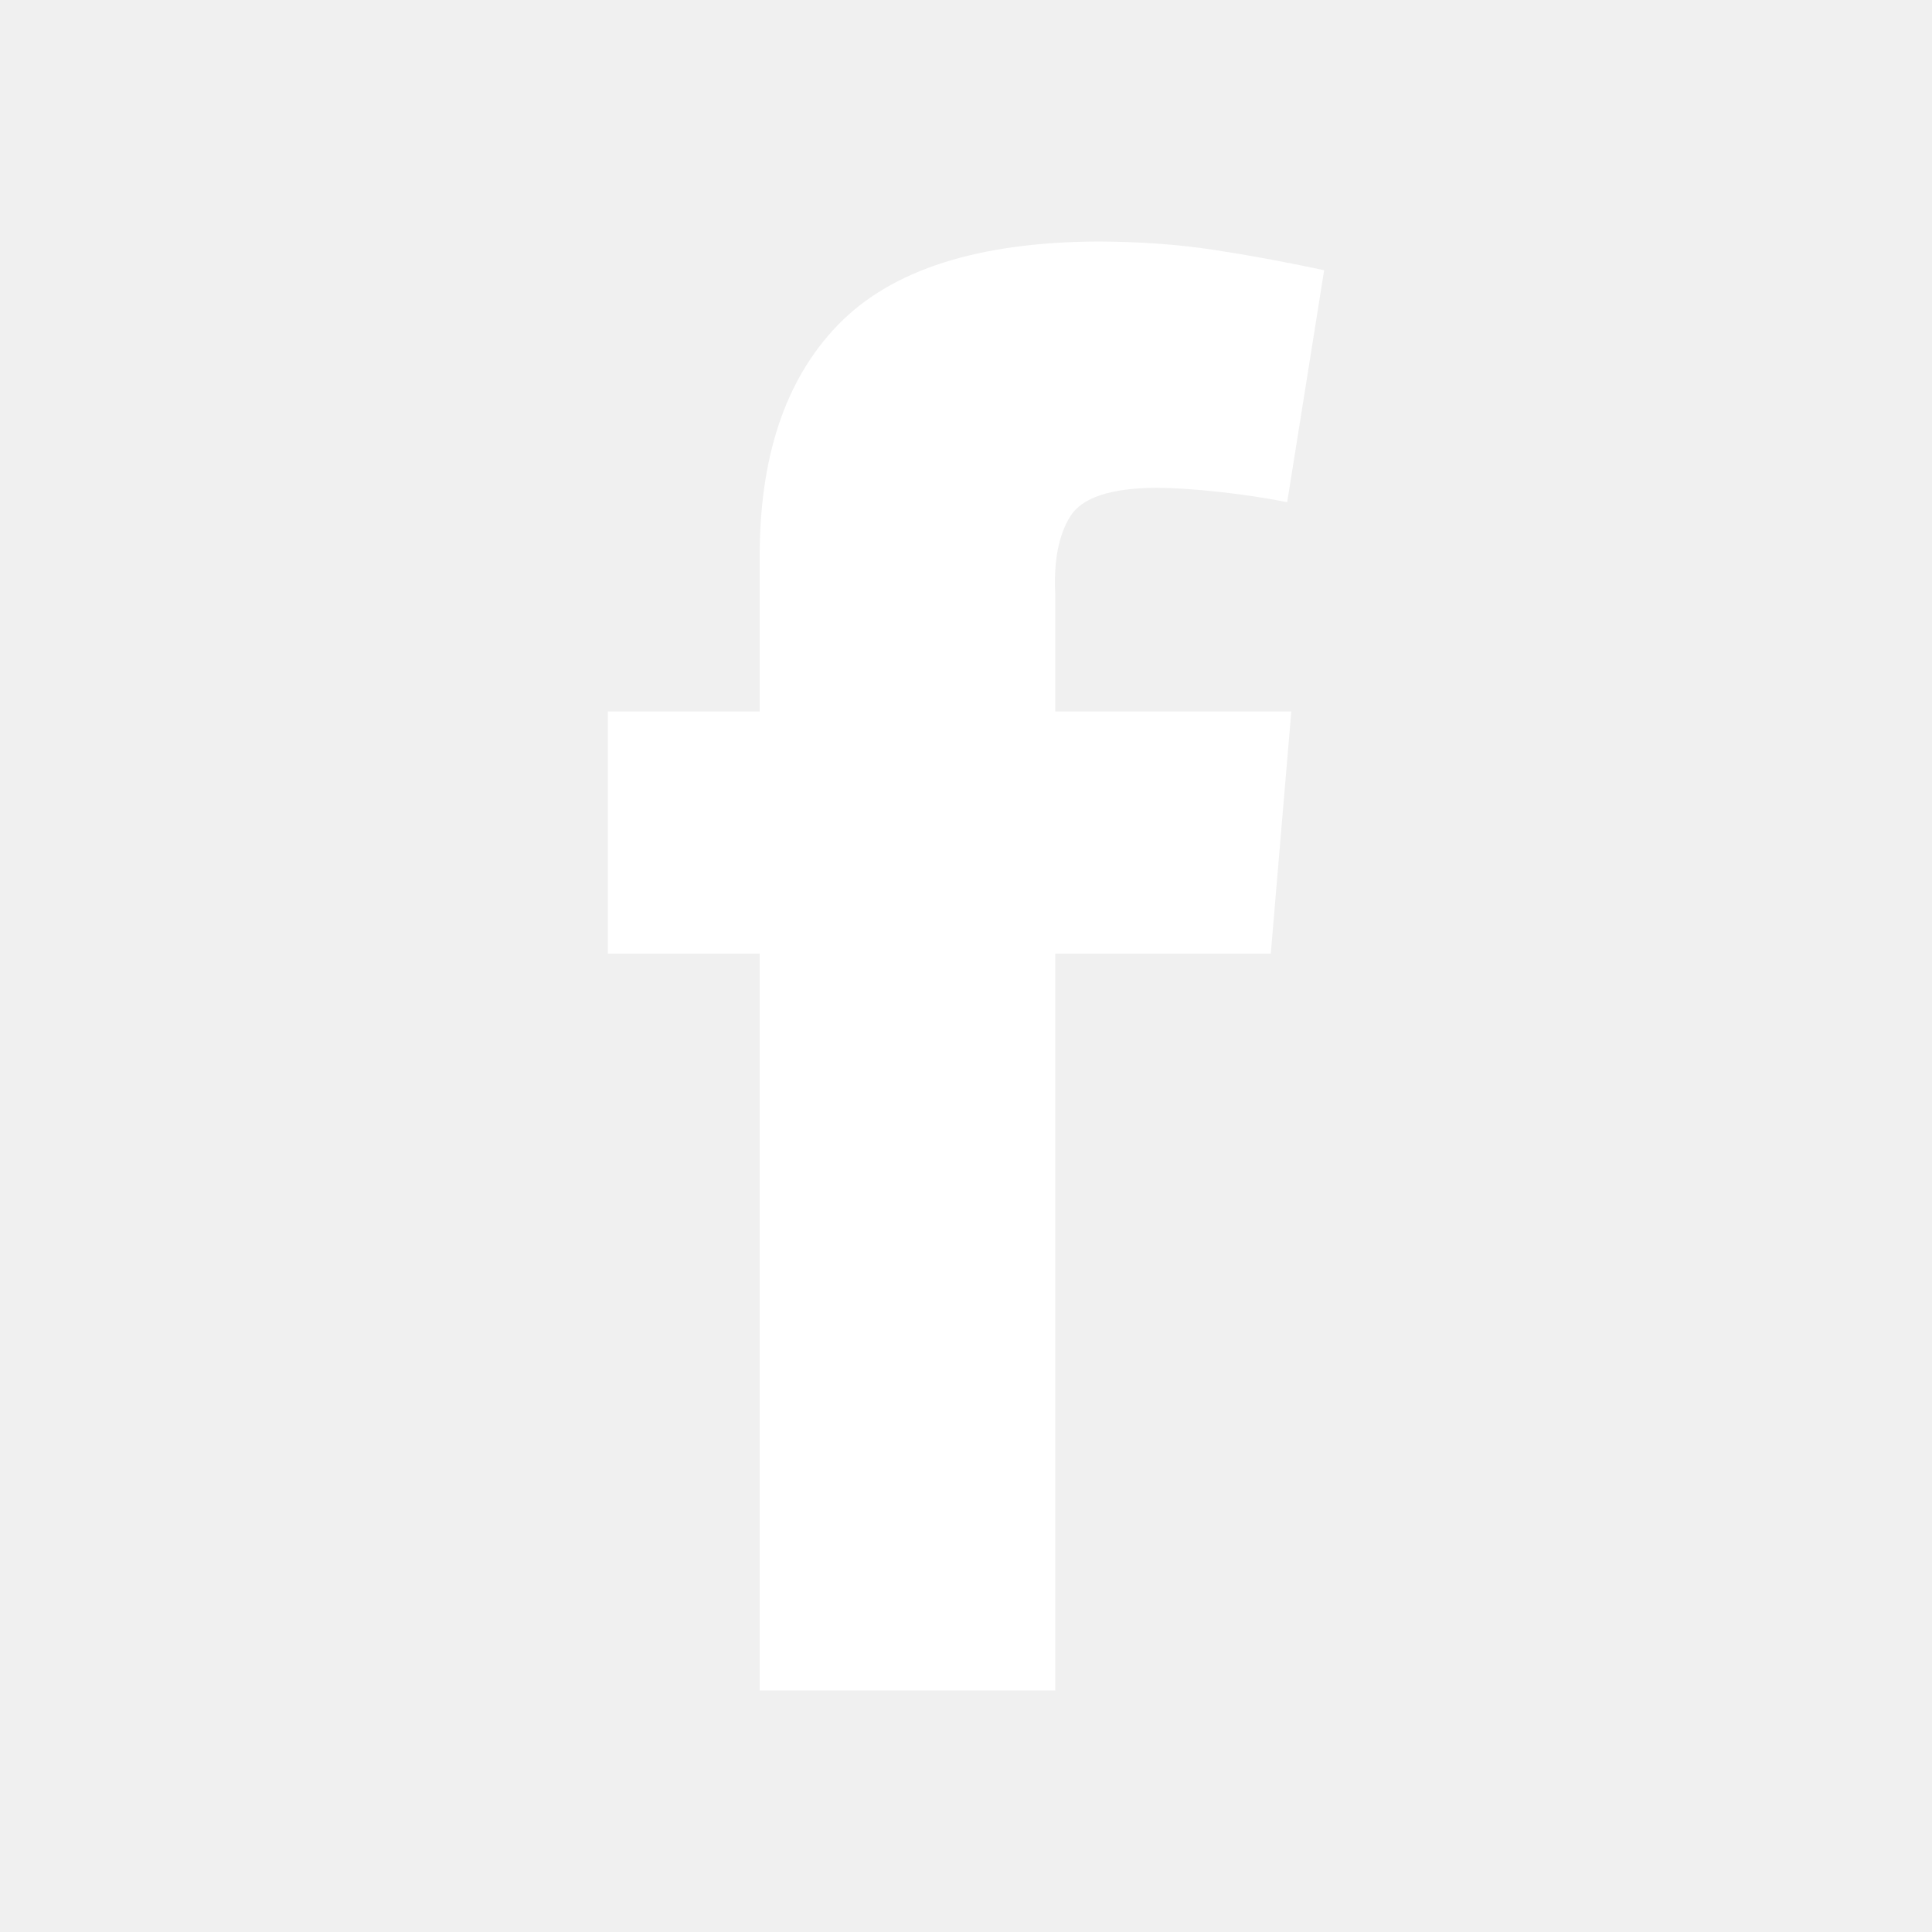
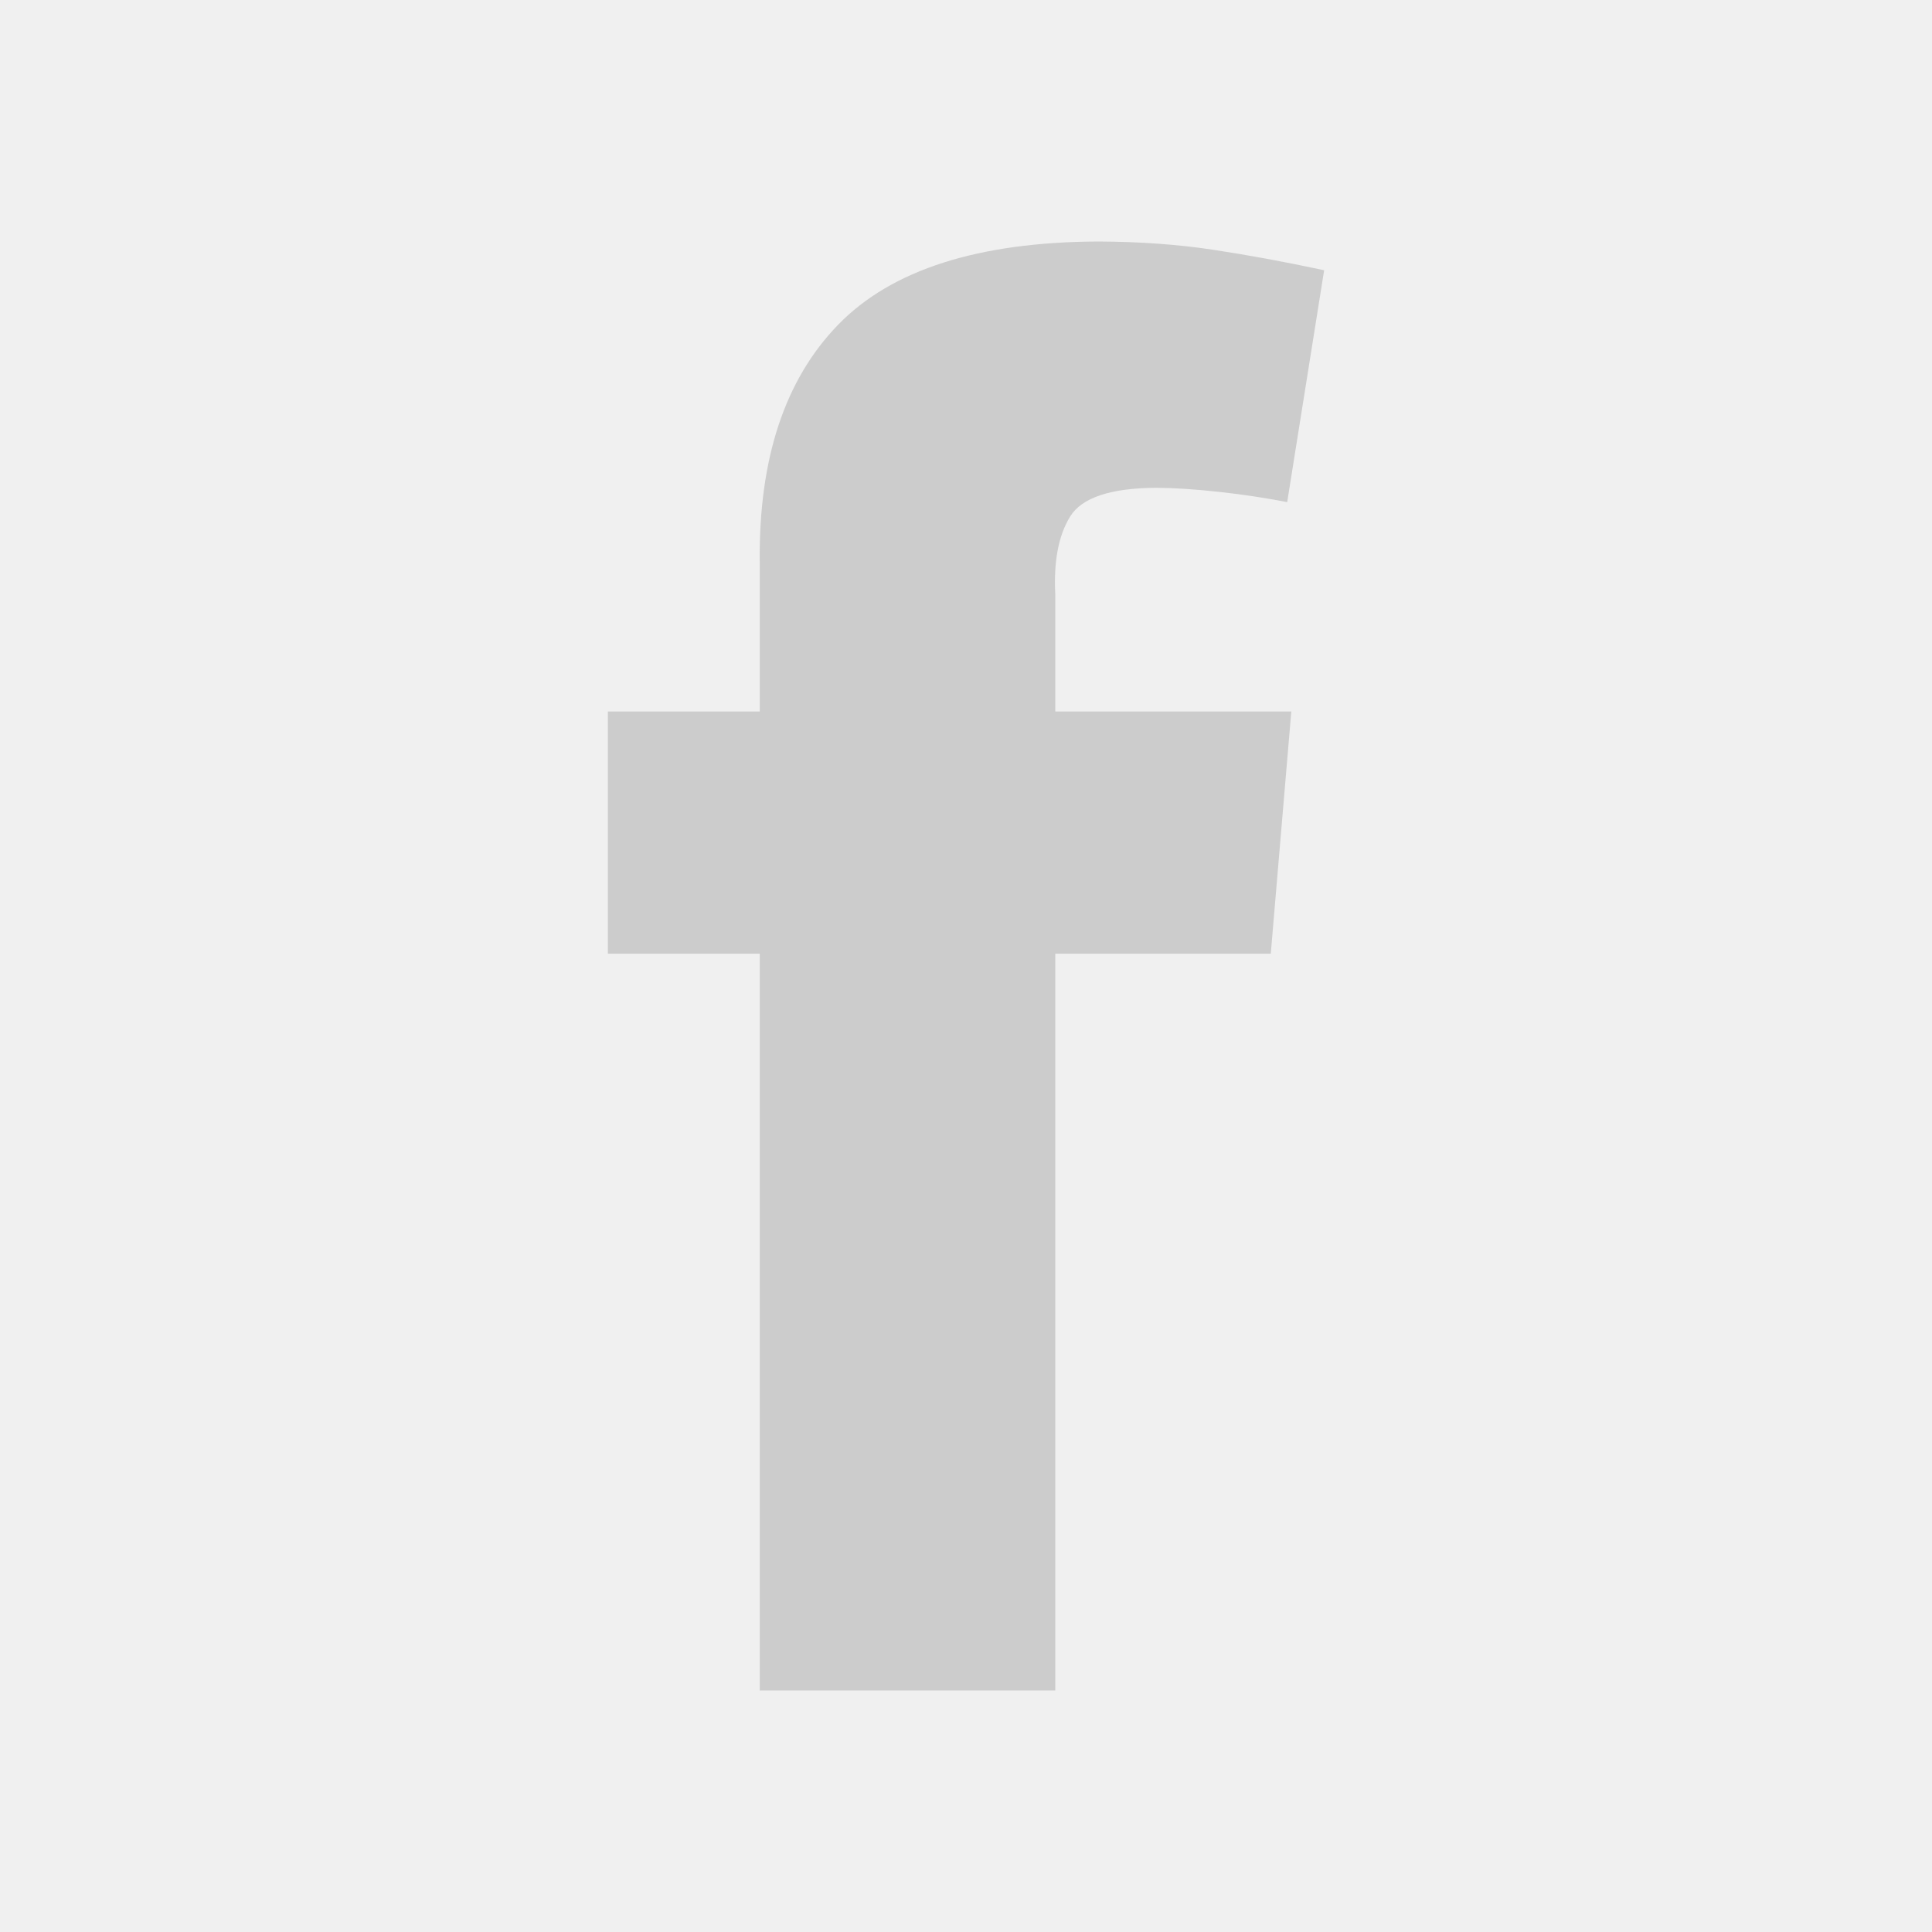
<svg xmlns="http://www.w3.org/2000/svg" width="50" height="50" viewBox="0 0 512 512">
-   <path d="M 350.912,71.615 C 340.532,69.394 330.697,67.581 321.405,66.176 312.113,64.771 302.005,64.046 291.082,64 c -31.819,0.136 -54.799,7.479 -68.941,22.028 -14.142,14.55 -21.077,35.49 -20.804,62.822 l 0,39.705 -40.249,0 0,64.181 40.249,0 0,195.263 78.323,0 0,-195.263 57.11,0 5.439,-64.181 -62.55,0 0,-31.003 c -0.453,-8.793 0.861,-15.682 3.943,-20.669 3.082,-4.986 10.651,-7.524 22.708,-7.615 4.816,0.023 10.413,0.386 16.793,1.088 6.379,0.703 12.385,1.609 18.017,2.72 z" style="fill:#ffffff" />
+   <path d="M 350.912,71.615 C 340.532,69.394 330.697,67.581 321.405,66.176 312.113,64.771 302.005,64.046 291.082,64 c -31.819,0.136 -54.799,7.479 -68.941,22.028 -14.142,14.55 -21.077,35.49 -20.804,62.822 l 0,39.705 -40.249,0 0,64.181 40.249,0 0,195.263 78.323,0 0,-195.263 57.11,0 5.439,-64.181 -62.55,0 0,-31.003 c -0.453,-8.793 0.861,-15.682 3.943,-20.669 3.082,-4.986 10.651,-7.524 22.708,-7.615 4.816,0.023 10.413,0.386 16.793,1.088 6.379,0.703 12.385,1.609 18.017,2.72 z" style="fill:#cccccc" />
</svg>
